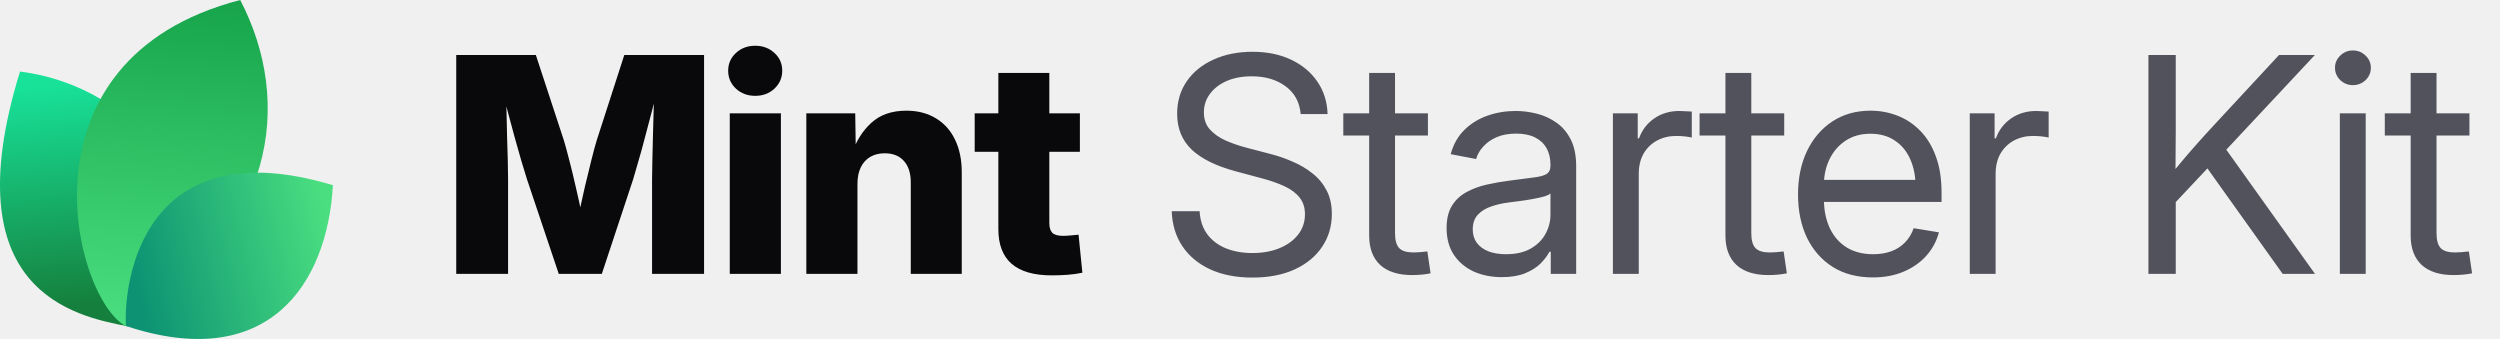
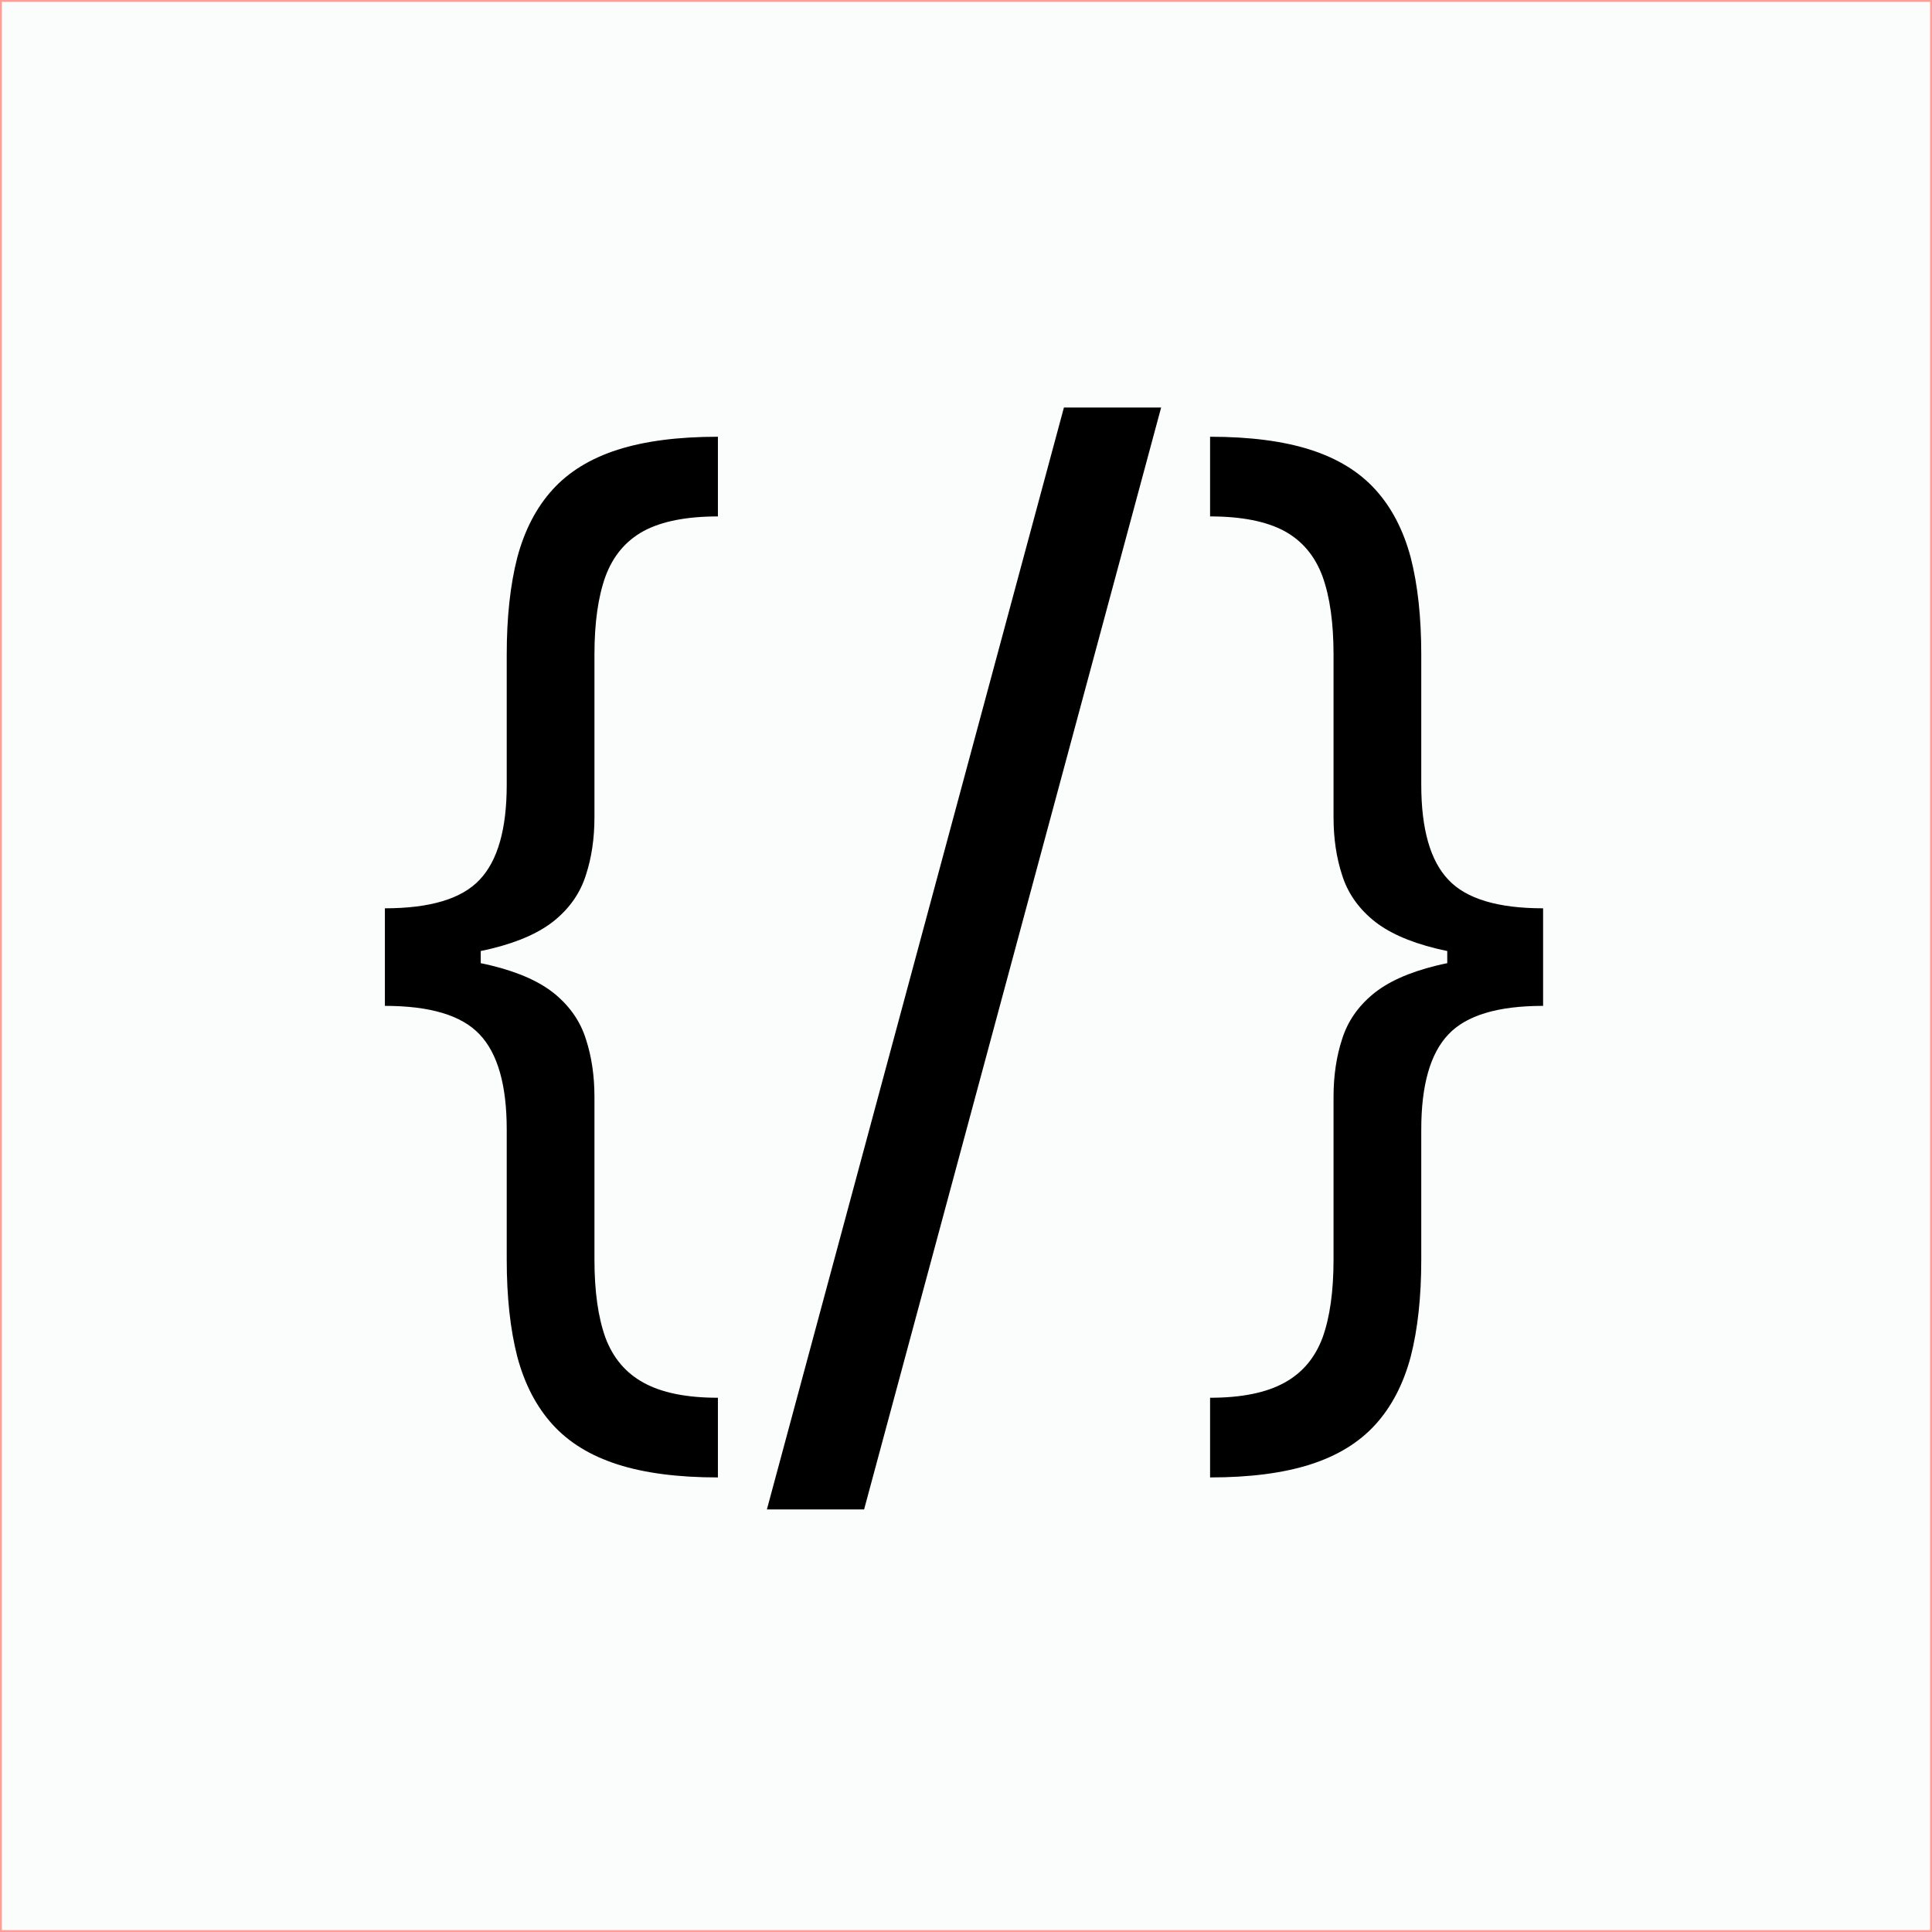
- <svg xmlns="http://www.w3.org/2000/svg" width="177" height="24" viewBox="0 0 177 24" fill="none">
-   <path d="M9.061 23.108C5.268 22.377 -3.391 20.627 1.417 5.064C9.634 6.099 16.973 14.064 9.061 23.108Z" fill="url(#paint0_linear_17557_2020)" />
-   <path d="M8.919 23.094C5.276 21.222 0.784 4.209 17.007 0C20.757 7.193 19.621 16.545 8.919 23.094Z" fill="url(#paint1_linear_17557_2020)" />
-   <path d="M8.914 23.079C8.735 19.882 10.159 9.085 23.57 13.111C23.181 20.123 18.984 26.418 8.914 23.079Z" fill="url(#paint2_linear_17557_2020)" />
-   <path d="M32.301 19.392V3.894H37.938L39.925 9.948C40.036 10.315 40.164 10.787 40.31 11.362C40.462 11.938 40.611 12.552 40.757 13.204C40.91 13.855 41.048 14.483 41.173 15.086C41.305 15.682 41.412 16.192 41.495 16.615H40.695C40.771 16.192 40.871 15.682 40.996 15.086C41.128 14.49 41.267 13.866 41.412 13.214C41.565 12.562 41.714 11.948 41.86 11.373C42.005 10.79 42.133 10.315 42.244 9.948L44.2 3.894H49.848V19.392H46.166V12.704C46.166 12.357 46.173 11.917 46.187 11.383C46.2 10.849 46.214 10.27 46.228 9.646C46.249 9.022 46.266 8.391 46.28 7.753C46.301 7.115 46.311 6.519 46.311 5.964H46.623C46.485 6.561 46.332 7.181 46.166 7.826C45.999 8.471 45.833 9.102 45.666 9.719C45.507 10.336 45.351 10.901 45.198 11.414C45.053 11.928 44.928 12.357 44.824 12.704L42.608 19.392H39.561L37.314 12.704C37.203 12.357 37.072 11.928 36.919 11.414C36.773 10.901 36.614 10.34 36.441 9.729C36.274 9.112 36.104 8.481 35.931 7.836C35.764 7.192 35.608 6.567 35.463 5.964H35.827C35.834 6.512 35.844 7.105 35.858 7.743C35.872 8.374 35.886 9.005 35.9 9.636C35.92 10.26 35.938 10.839 35.952 11.373C35.965 11.907 35.972 12.351 35.972 12.704V19.392H32.301ZM51.668 19.392V8.024H55.288V19.392H51.668ZM53.468 6.786C52.927 6.786 52.473 6.616 52.105 6.276C51.738 5.93 51.554 5.507 51.554 5.007C51.554 4.508 51.738 4.088 52.105 3.749C52.473 3.409 52.927 3.239 53.468 3.239C54.009 3.239 54.463 3.409 54.83 3.749C55.198 4.082 55.382 4.501 55.382 5.007C55.382 5.507 55.198 5.93 54.83 6.276C54.463 6.616 54.009 6.786 53.468 6.786ZM60.708 13.027V19.392H57.088V8.024H60.551L60.593 10.967H60.281C60.593 10.024 61.061 9.268 61.685 8.7C62.309 8.124 63.138 7.836 64.171 7.836C64.975 7.836 65.672 8.017 66.262 8.377C66.851 8.731 67.302 9.234 67.614 9.885C67.933 10.537 68.092 11.307 68.092 12.194V19.392H64.483V12.912C64.483 12.26 64.32 11.754 63.994 11.394C63.675 11.033 63.221 10.853 62.632 10.853C62.25 10.853 61.914 10.936 61.623 11.102C61.332 11.269 61.106 11.515 60.947 11.841C60.787 12.16 60.708 12.555 60.708 13.027ZM76.456 8.024V10.749H69.008V8.024H76.456ZM70.683 5.163H74.292V15.783C74.292 16.102 74.361 16.334 74.5 16.48C74.646 16.625 74.899 16.698 75.259 16.698C75.405 16.698 75.596 16.688 75.831 16.667C76.074 16.646 76.251 16.629 76.362 16.615L76.632 19.309C76.313 19.378 75.963 19.427 75.582 19.455C75.207 19.482 74.836 19.496 74.469 19.496C73.2 19.496 72.25 19.222 71.619 18.674C70.995 18.127 70.683 17.308 70.683 16.22V5.163Z" fill="#09090B" />
-   <path d="M88.667 19.652C87.523 19.652 86.528 19.458 85.682 19.07C84.843 18.681 84.188 18.137 83.716 17.437C83.245 16.736 82.992 15.908 82.957 14.951H84.933C84.968 15.596 85.148 16.14 85.474 16.584C85.8 17.021 86.24 17.354 86.795 17.582C87.35 17.804 87.974 17.915 88.667 17.915C89.388 17.915 90.026 17.801 90.581 17.572C91.143 17.343 91.583 17.024 91.902 16.615C92.228 16.199 92.391 15.717 92.391 15.169C92.391 14.698 92.266 14.306 92.017 13.994C91.767 13.675 91.413 13.408 90.956 13.193C90.498 12.978 89.954 12.787 89.323 12.621L87.502 12.132C86.123 11.765 85.082 11.255 84.382 10.603C83.689 9.944 83.342 9.095 83.342 8.055C83.342 7.174 83.571 6.404 84.028 5.746C84.486 5.087 85.117 4.577 85.921 4.217C86.726 3.849 87.645 3.666 88.678 3.666C89.718 3.666 90.63 3.853 91.413 4.227C92.204 4.602 92.824 5.122 93.275 5.787C93.726 6.446 93.965 7.209 93.993 8.076H92.089C92.013 7.23 91.656 6.574 91.018 6.11C90.387 5.638 89.586 5.403 88.615 5.403C87.95 5.403 87.36 5.513 86.847 5.735C86.341 5.957 85.946 6.262 85.661 6.651C85.377 7.032 85.235 7.469 85.235 7.961C85.235 8.447 85.377 8.849 85.661 9.168C85.946 9.48 86.317 9.74 86.774 9.948C87.232 10.149 87.724 10.319 88.251 10.457L89.884 10.884C90.439 11.023 90.977 11.206 91.496 11.435C92.023 11.657 92.495 11.934 92.911 12.267C93.334 12.593 93.67 12.995 93.92 13.474C94.17 13.945 94.294 14.504 94.294 15.149C94.294 16.015 94.066 16.788 93.608 17.468C93.157 18.148 92.512 18.681 91.673 19.07C90.834 19.458 89.832 19.652 88.667 19.652ZM101.097 8.024V9.594H95.106V8.024H101.097ZM96.937 5.163H98.767V16.521C98.767 17 98.865 17.347 99.059 17.562C99.26 17.77 99.6 17.874 100.078 17.874C100.21 17.874 100.366 17.867 100.546 17.853C100.733 17.832 100.903 17.815 101.056 17.801L101.285 19.351C101.097 19.392 100.886 19.423 100.65 19.444C100.414 19.465 100.189 19.475 99.974 19.475C98.996 19.475 98.244 19.236 97.717 18.758C97.197 18.272 96.937 17.579 96.937 16.677V5.163ZM106.33 19.621C105.595 19.621 104.932 19.489 104.343 19.226C103.754 18.955 103.285 18.564 102.939 18.05C102.592 17.53 102.419 16.896 102.419 16.147C102.419 15.495 102.547 14.965 102.804 14.556C103.06 14.146 103.403 13.828 103.833 13.599C104.263 13.363 104.742 13.186 105.269 13.068C105.796 12.95 106.333 12.857 106.881 12.787C107.574 12.69 108.132 12.617 108.555 12.569C108.978 12.52 109.287 12.441 109.481 12.33C109.675 12.212 109.772 12.014 109.772 11.737V11.654C109.772 11.203 109.679 10.815 109.492 10.489C109.311 10.163 109.041 9.91 108.68 9.729C108.32 9.549 107.872 9.459 107.338 9.459C106.805 9.459 106.34 9.546 105.945 9.719C105.556 9.892 105.241 10.118 104.998 10.395C104.755 10.665 104.593 10.953 104.509 11.258L102.71 10.915C102.897 10.222 103.22 9.65 103.677 9.199C104.135 8.748 104.679 8.412 105.31 8.19C105.941 7.968 106.607 7.857 107.307 7.857C107.8 7.857 108.295 7.92 108.795 8.044C109.301 8.169 109.765 8.381 110.188 8.679C110.611 8.97 110.951 9.369 111.208 9.875C111.464 10.374 111.593 11.005 111.593 11.768V19.392H109.793V17.822H109.7C109.568 18.085 109.363 18.359 109.086 18.643C108.809 18.921 108.444 19.153 107.994 19.34C107.543 19.527 106.988 19.621 106.33 19.621ZM106.621 17.998C107.321 17.998 107.904 17.867 108.368 17.603C108.84 17.333 109.19 16.986 109.419 16.563C109.654 16.133 109.772 15.682 109.772 15.211V13.692C109.703 13.769 109.554 13.841 109.325 13.911C109.096 13.973 108.829 14.032 108.524 14.088C108.226 14.143 107.921 14.192 107.609 14.233C107.304 14.275 107.033 14.309 106.798 14.337C106.354 14.393 105.938 14.49 105.549 14.628C105.168 14.76 104.86 14.954 104.624 15.211C104.388 15.467 104.27 15.811 104.27 16.241C104.27 16.615 104.367 16.934 104.561 17.198C104.762 17.461 105.04 17.662 105.393 17.801C105.747 17.933 106.156 17.998 106.621 17.998ZM114.193 19.392V8.024H115.951V9.792H116.045C116.253 9.209 116.61 8.741 117.116 8.388C117.622 8.034 118.219 7.857 118.905 7.857C119.058 7.857 119.217 7.864 119.384 7.878C119.55 7.885 119.682 7.892 119.779 7.899V9.74C119.716 9.719 119.578 9.695 119.363 9.667C119.155 9.639 118.922 9.625 118.666 9.625C118.174 9.625 117.726 9.733 117.324 9.948C116.922 10.163 116.603 10.471 116.367 10.874C116.138 11.276 116.024 11.758 116.024 12.319V19.392H114.193ZM126.322 8.024V9.594H120.33V8.024H126.322ZM122.161 5.163H123.992V16.521C123.992 17 124.089 17.347 124.283 17.562C124.484 17.77 124.824 17.874 125.302 17.874C125.434 17.874 125.59 17.867 125.77 17.853C125.958 17.832 126.127 17.815 126.28 17.801L126.509 19.351C126.322 19.392 126.11 19.423 125.874 19.444C125.639 19.465 125.413 19.475 125.198 19.475C124.221 19.475 123.468 19.236 122.941 18.758C122.421 18.272 122.161 17.579 122.161 16.677V5.163ZM132.604 19.642C131.502 19.642 130.555 19.396 129.765 18.903C128.974 18.404 128.364 17.714 127.934 16.834C127.511 15.946 127.3 14.927 127.3 13.775C127.3 12.611 127.511 11.584 127.934 10.697C128.364 9.802 128.964 9.102 129.734 8.596C130.51 8.089 131.408 7.836 132.428 7.836C133.1 7.836 133.738 7.954 134.341 8.19C134.952 8.426 135.489 8.783 135.954 9.261C136.425 9.74 136.793 10.343 137.056 11.071C137.327 11.792 137.462 12.645 137.462 13.63V14.296H128.433V12.735H136.463L135.631 13.297C135.631 12.541 135.506 11.876 135.257 11.3C135.007 10.725 134.643 10.277 134.165 9.958C133.686 9.632 133.107 9.469 132.428 9.469C131.748 9.469 131.162 9.632 130.67 9.958C130.177 10.284 129.796 10.725 129.526 11.279C129.262 11.827 129.13 12.441 129.13 13.12V14.046C129.13 14.864 129.273 15.572 129.557 16.168C129.841 16.757 130.243 17.211 130.763 17.53C131.283 17.842 131.901 17.998 132.615 17.998C133.093 17.998 133.523 17.929 133.905 17.79C134.293 17.645 134.619 17.433 134.882 17.156C135.153 16.879 135.354 16.546 135.486 16.157L137.275 16.449C137.108 17.08 136.81 17.634 136.38 18.113C135.95 18.591 135.413 18.966 134.768 19.236C134.123 19.507 133.402 19.642 132.604 19.642ZM139.459 19.392V8.024H141.217V9.792H141.311C141.519 9.209 141.876 8.741 142.382 8.388C142.888 8.034 143.485 7.857 144.171 7.857C144.324 7.857 144.483 7.864 144.649 7.878C144.816 7.885 144.948 7.892 145.045 7.899V9.74C144.982 9.719 144.844 9.695 144.629 9.667C144.421 9.639 144.188 9.625 143.932 9.625C143.439 9.625 142.992 9.733 142.59 9.948C142.188 10.163 141.869 10.471 141.633 10.874C141.404 11.276 141.29 11.758 141.29 12.319V19.392H139.459ZM153.429 14.961V12.715C153.783 12.257 154.136 11.82 154.49 11.404C154.844 10.981 155.204 10.565 155.572 10.156C155.939 9.74 156.314 9.327 156.695 8.918L161.355 3.894H163.893L157.277 10.967H157.184L153.429 14.961ZM152.108 19.392V3.894H154.043V9.241L154.022 12.559L154.043 13.505V19.392H152.108ZM161.615 19.392L155.967 11.477L157.173 9.969L163.903 19.392H161.615ZM165.661 19.392V8.024H167.492V19.392H165.661ZM166.587 6.027C166.24 6.027 165.942 5.909 165.692 5.673C165.443 5.43 165.318 5.139 165.318 4.799C165.318 4.459 165.443 4.172 165.692 3.936C165.942 3.693 166.24 3.572 166.587 3.572C166.934 3.572 167.232 3.693 167.482 3.936C167.731 4.172 167.856 4.459 167.856 4.799C167.856 5.139 167.731 5.43 167.482 5.673C167.232 5.909 166.934 6.027 166.587 6.027ZM174.836 8.024V9.594H168.844V8.024H174.836ZM170.675 5.163H172.506V16.521C172.506 17 172.603 17.347 172.797 17.562C172.998 17.77 173.338 17.874 173.816 17.874C173.948 17.874 174.104 17.867 174.284 17.853C174.472 17.832 174.641 17.815 174.794 17.801L175.023 19.351C174.836 19.392 174.624 19.423 174.388 19.444C174.153 19.465 173.927 19.475 173.712 19.475C172.735 19.475 171.982 19.236 171.455 18.758C170.935 18.272 170.675 17.579 170.675 16.677V5.163Z" fill="#52525C" />
+ <svg xmlns="http://www.w3.org/2000/svg" width="1024" height="1024" viewBox="0 0 1024 1024" fill="none">
+   <g clip-path="url(#clip0_1_3040)">
+     <rect width="1024" height="1024" fill="white" />
+     <g opacity="0.5">
+       <rect x="0.5" y="0.5" width="1023" height="1023" fill="#F8F9FA" />
+       <rect x="0.5" y="0.5" width="1023" height="1023" stroke="#FF3B30" />
+     </g>
+     <path d="M204 508.138V481.421C227.965 481.421 244.683 476.394 254.154 466.339C263.768 456.284 268.576 439.478 268.576 415.92V346.972C268.576 327.15 270.441 309.985 274.172 295.477C278.047 280.969 284.289 268.975 292.899 259.495C301.509 250.014 312.989 242.976 327.34 238.379C341.69 233.783 359.412 231.484 380.507 231.484V273.715C363.861 273.715 350.73 276.301 341.116 281.472C331.645 286.643 324.9 294.687 320.882 305.604C317.008 316.377 315.07 330.166 315.07 346.972V433.157C315.07 444.361 313.563 454.56 310.55 463.753C307.68 472.946 302.299 480.846 294.406 487.454C286.513 494.061 275.249 499.161 260.611 502.752C246.118 506.343 227.247 508.138 204 508.138ZM380.507 783.069C359.412 783.069 341.69 780.77 327.34 776.174C312.989 771.577 301.509 764.539 292.899 755.059C284.289 745.578 278.047 733.584 274.172 719.076C270.441 704.568 268.576 687.403 268.576 667.581V598.633C268.576 575.075 263.768 558.269 254.154 548.214C244.683 538.159 227.965 533.132 204 533.132V506.415C227.247 506.415 246.118 508.21 260.611 511.801C275.249 515.392 286.513 520.492 294.406 527.099C302.299 533.707 307.68 541.607 310.55 550.8C313.563 559.993 315.07 570.192 315.07 581.396V667.581C315.07 684.387 317.008 698.176 320.882 708.949C324.9 719.723 331.645 727.695 341.116 732.866C350.73 738.181 363.861 740.838 380.507 740.838V783.069ZM204 533.132V481.421H254.8V533.132H204Z" fill="black" />
+     <path d="M817.875 508.138V481.421C793.91 481.421 777.192 476.394 767.721 466.339C758.107 456.284 753.299 439.478 753.299 415.92V346.972C753.299 327.15 751.434 309.985 747.703 295.477C743.828 280.969 737.586 268.975 728.976 259.495C720.366 250.014 708.886 242.976 694.535 238.379C680.185 233.783 662.463 231.484 641.368 231.484V273.715C658.014 273.715 671.145 276.301 680.759 281.472C690.23 286.643 696.975 294.687 700.993 305.604C704.867 316.377 706.805 330.166 706.805 346.972V433.157C706.805 444.361 708.312 454.56 711.325 463.753C714.195 472.946 719.576 480.846 727.469 487.454C735.362 494.061 746.626 499.161 761.264 502.752C775.757 506.343 794.628 508.138 817.875 508.138ZM641.368 783.069C662.463 783.069 680.185 780.77 694.535 776.174C708.886 771.577 720.366 764.539 728.976 755.059C737.586 745.578 743.828 733.584 747.703 719.076C751.434 704.568 753.299 687.403 753.299 667.581V598.633C753.299 575.075 758.107 558.269 767.721 548.214C777.192 538.16 793.91 533.132 817.875 533.132V506.415C794.628 506.415 775.757 508.21 761.264 511.801C746.626 515.392 735.362 520.492 727.469 527.099C719.576 533.707 714.195 541.607 711.325 550.8C708.312 559.993 706.805 570.192 706.805 581.396V667.581C706.805 684.387 704.867 698.176 700.993 708.95C696.975 719.723 690.23 727.695 680.759 732.866C671.145 738.181 658.014 740.838 641.368 740.838V783.069ZM817.875 533.132V481.421H767.075V533.132H817.875Z" fill="black" />
+     <path d="M615.422 216L457.991 800.03H406.469L563.899 216H615.422Z" fill="black" />
+   </g>
  <defs>
-     <linearGradient id="paint0_linear_17557_2020" x1="3.776" y1="5.916" x2="5.232" y2="21.559" gradientUnits="userSpaceOnUse">
-       <stop stop-color="#18E299" />
-       <stop offset="1" stop-color="#15803D" />
-     </linearGradient>
-     <linearGradient id="paint1_linear_17557_2020" x1="12.171" y1="-0.718" x2="10.19" y2="22.983" gradientUnits="userSpaceOnUse">
-       <stop stop-color="#16A34A" />
-       <stop offset="1" stop-color="#4ADE80" />
-     </linearGradient>
-     <linearGradient id="paint2_linear_17557_2020" x1="23.133" y1="15.353" x2="9.338" y2="18.52" gradientUnits="userSpaceOnUse">
-       <stop stop-color="#4ADE80" />
-       <stop offset="1" stop-color="#0D9373" />
-     </linearGradient>
+     <clipPath id="clip0_1_3040">
+       <rect width="1024" height="1024" fill="white" />
+     </clipPath>
  </defs>
</svg>
